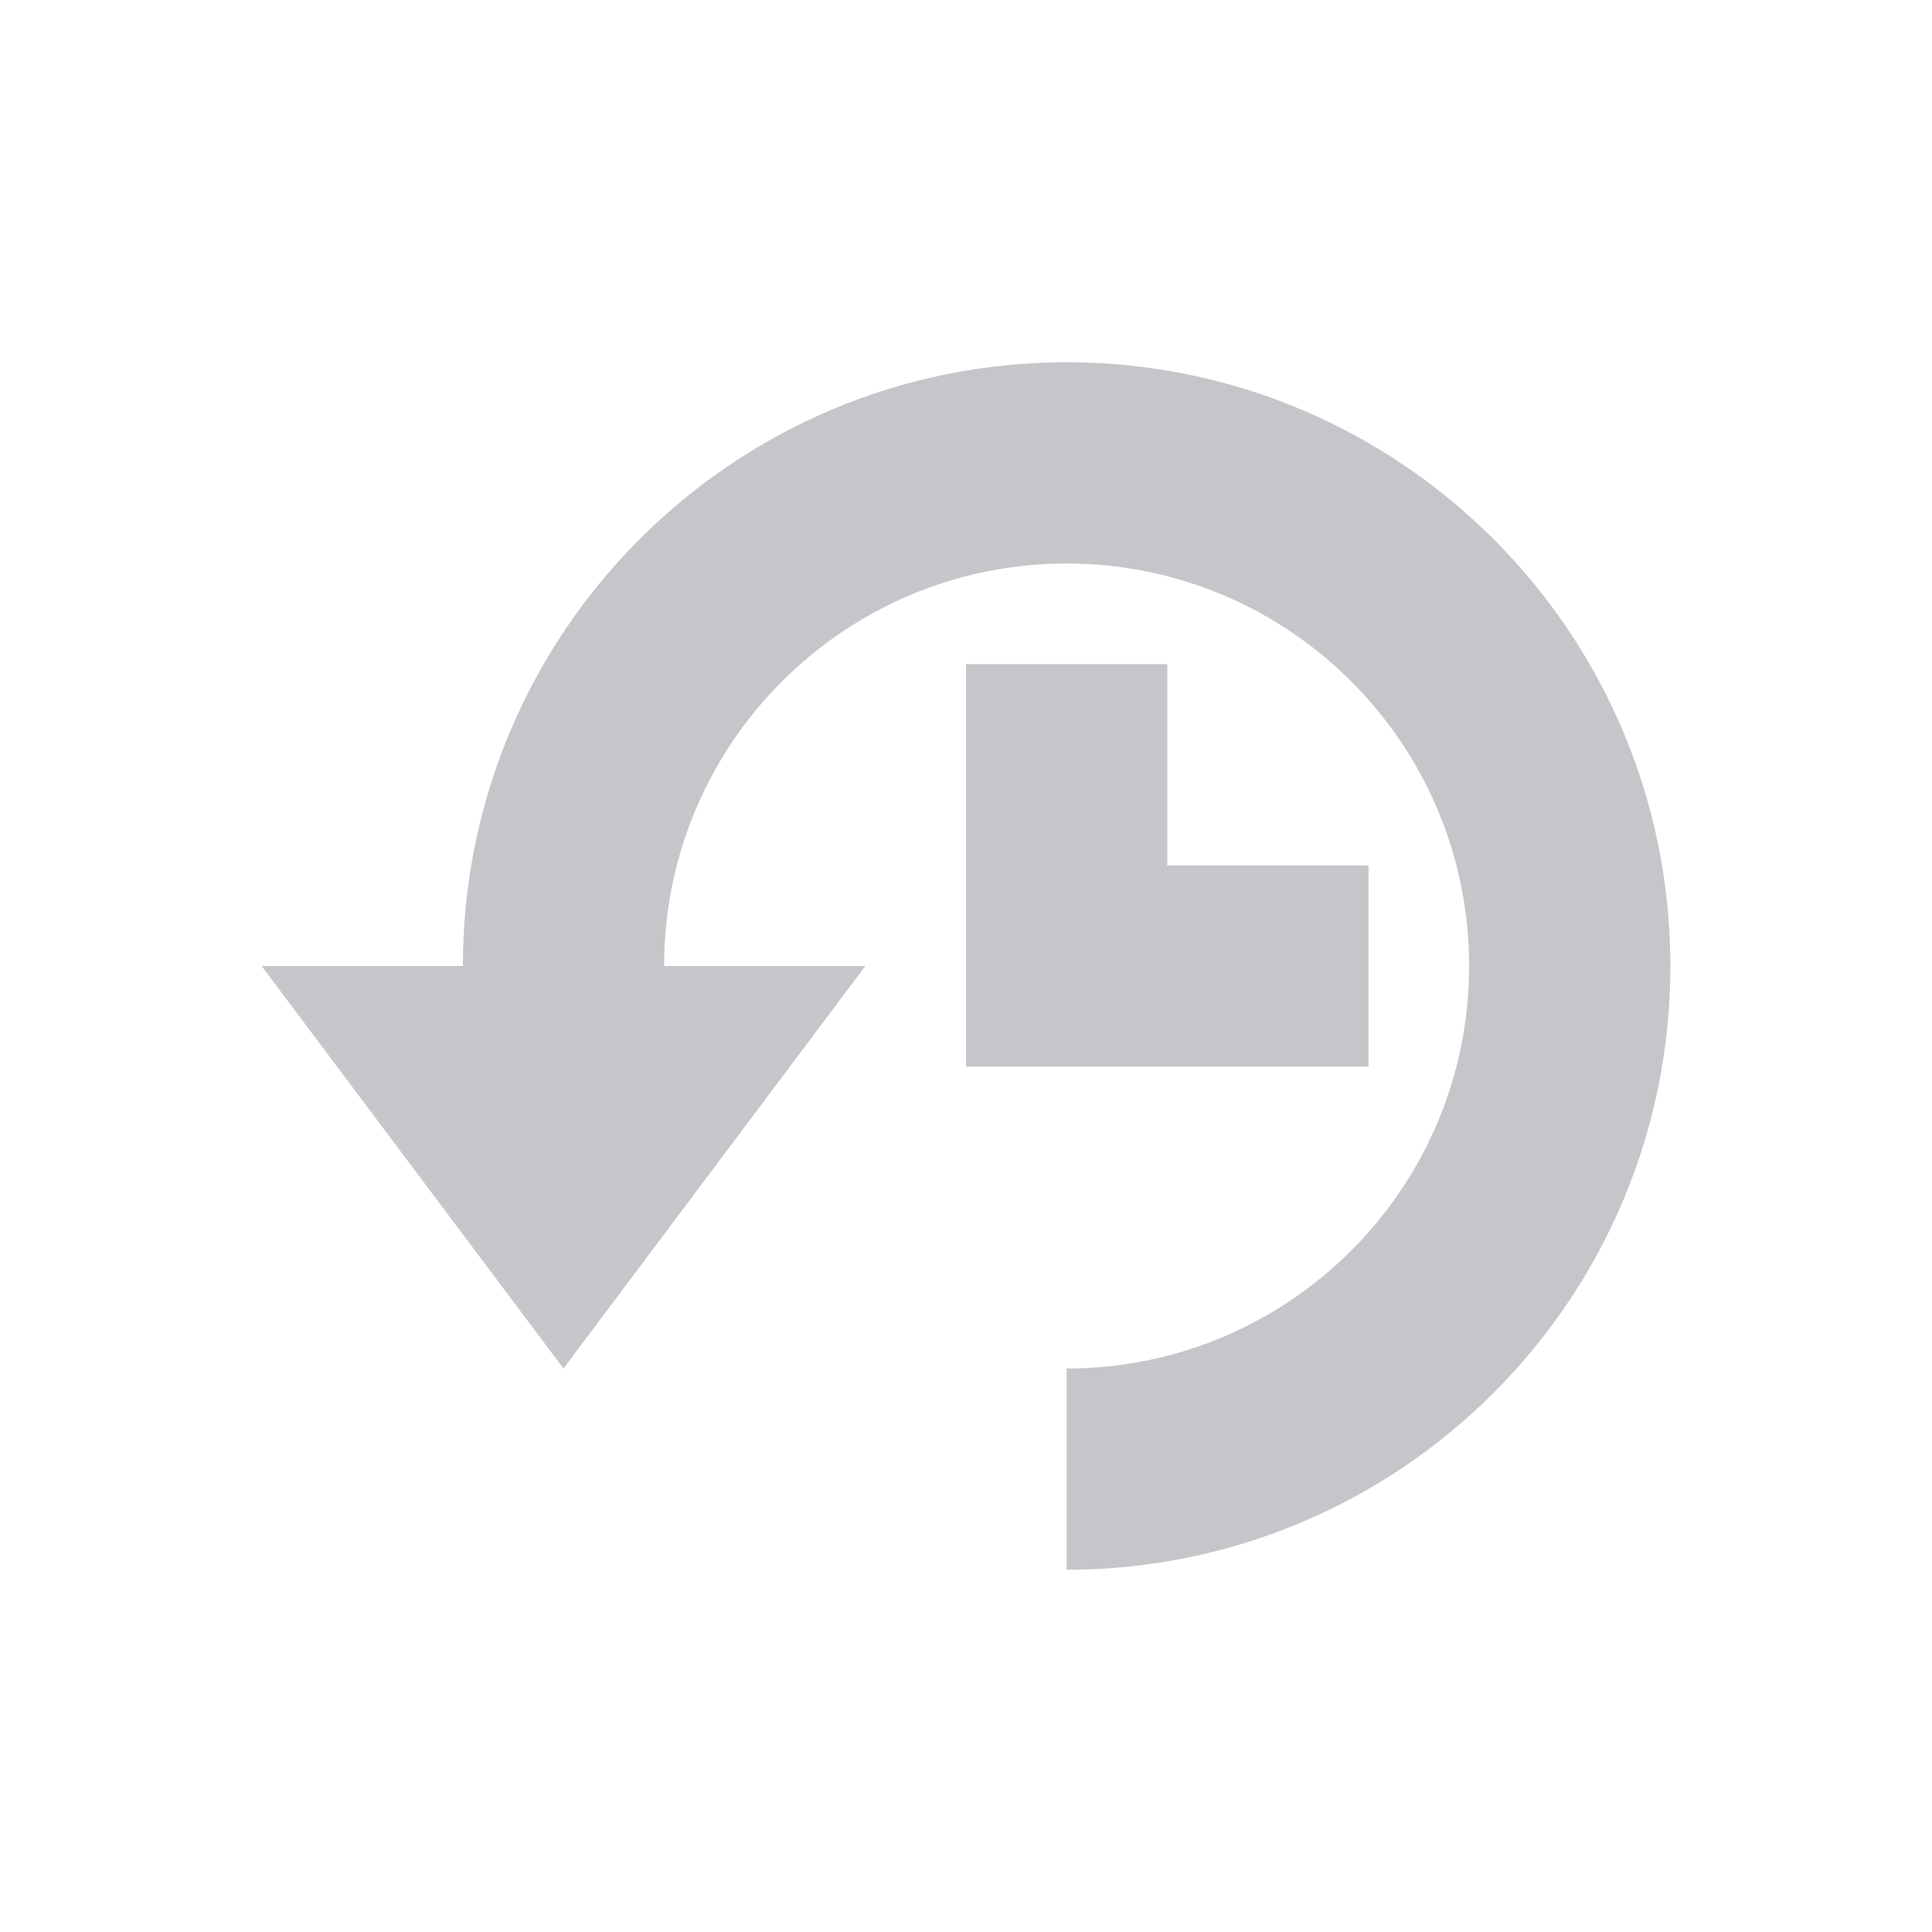
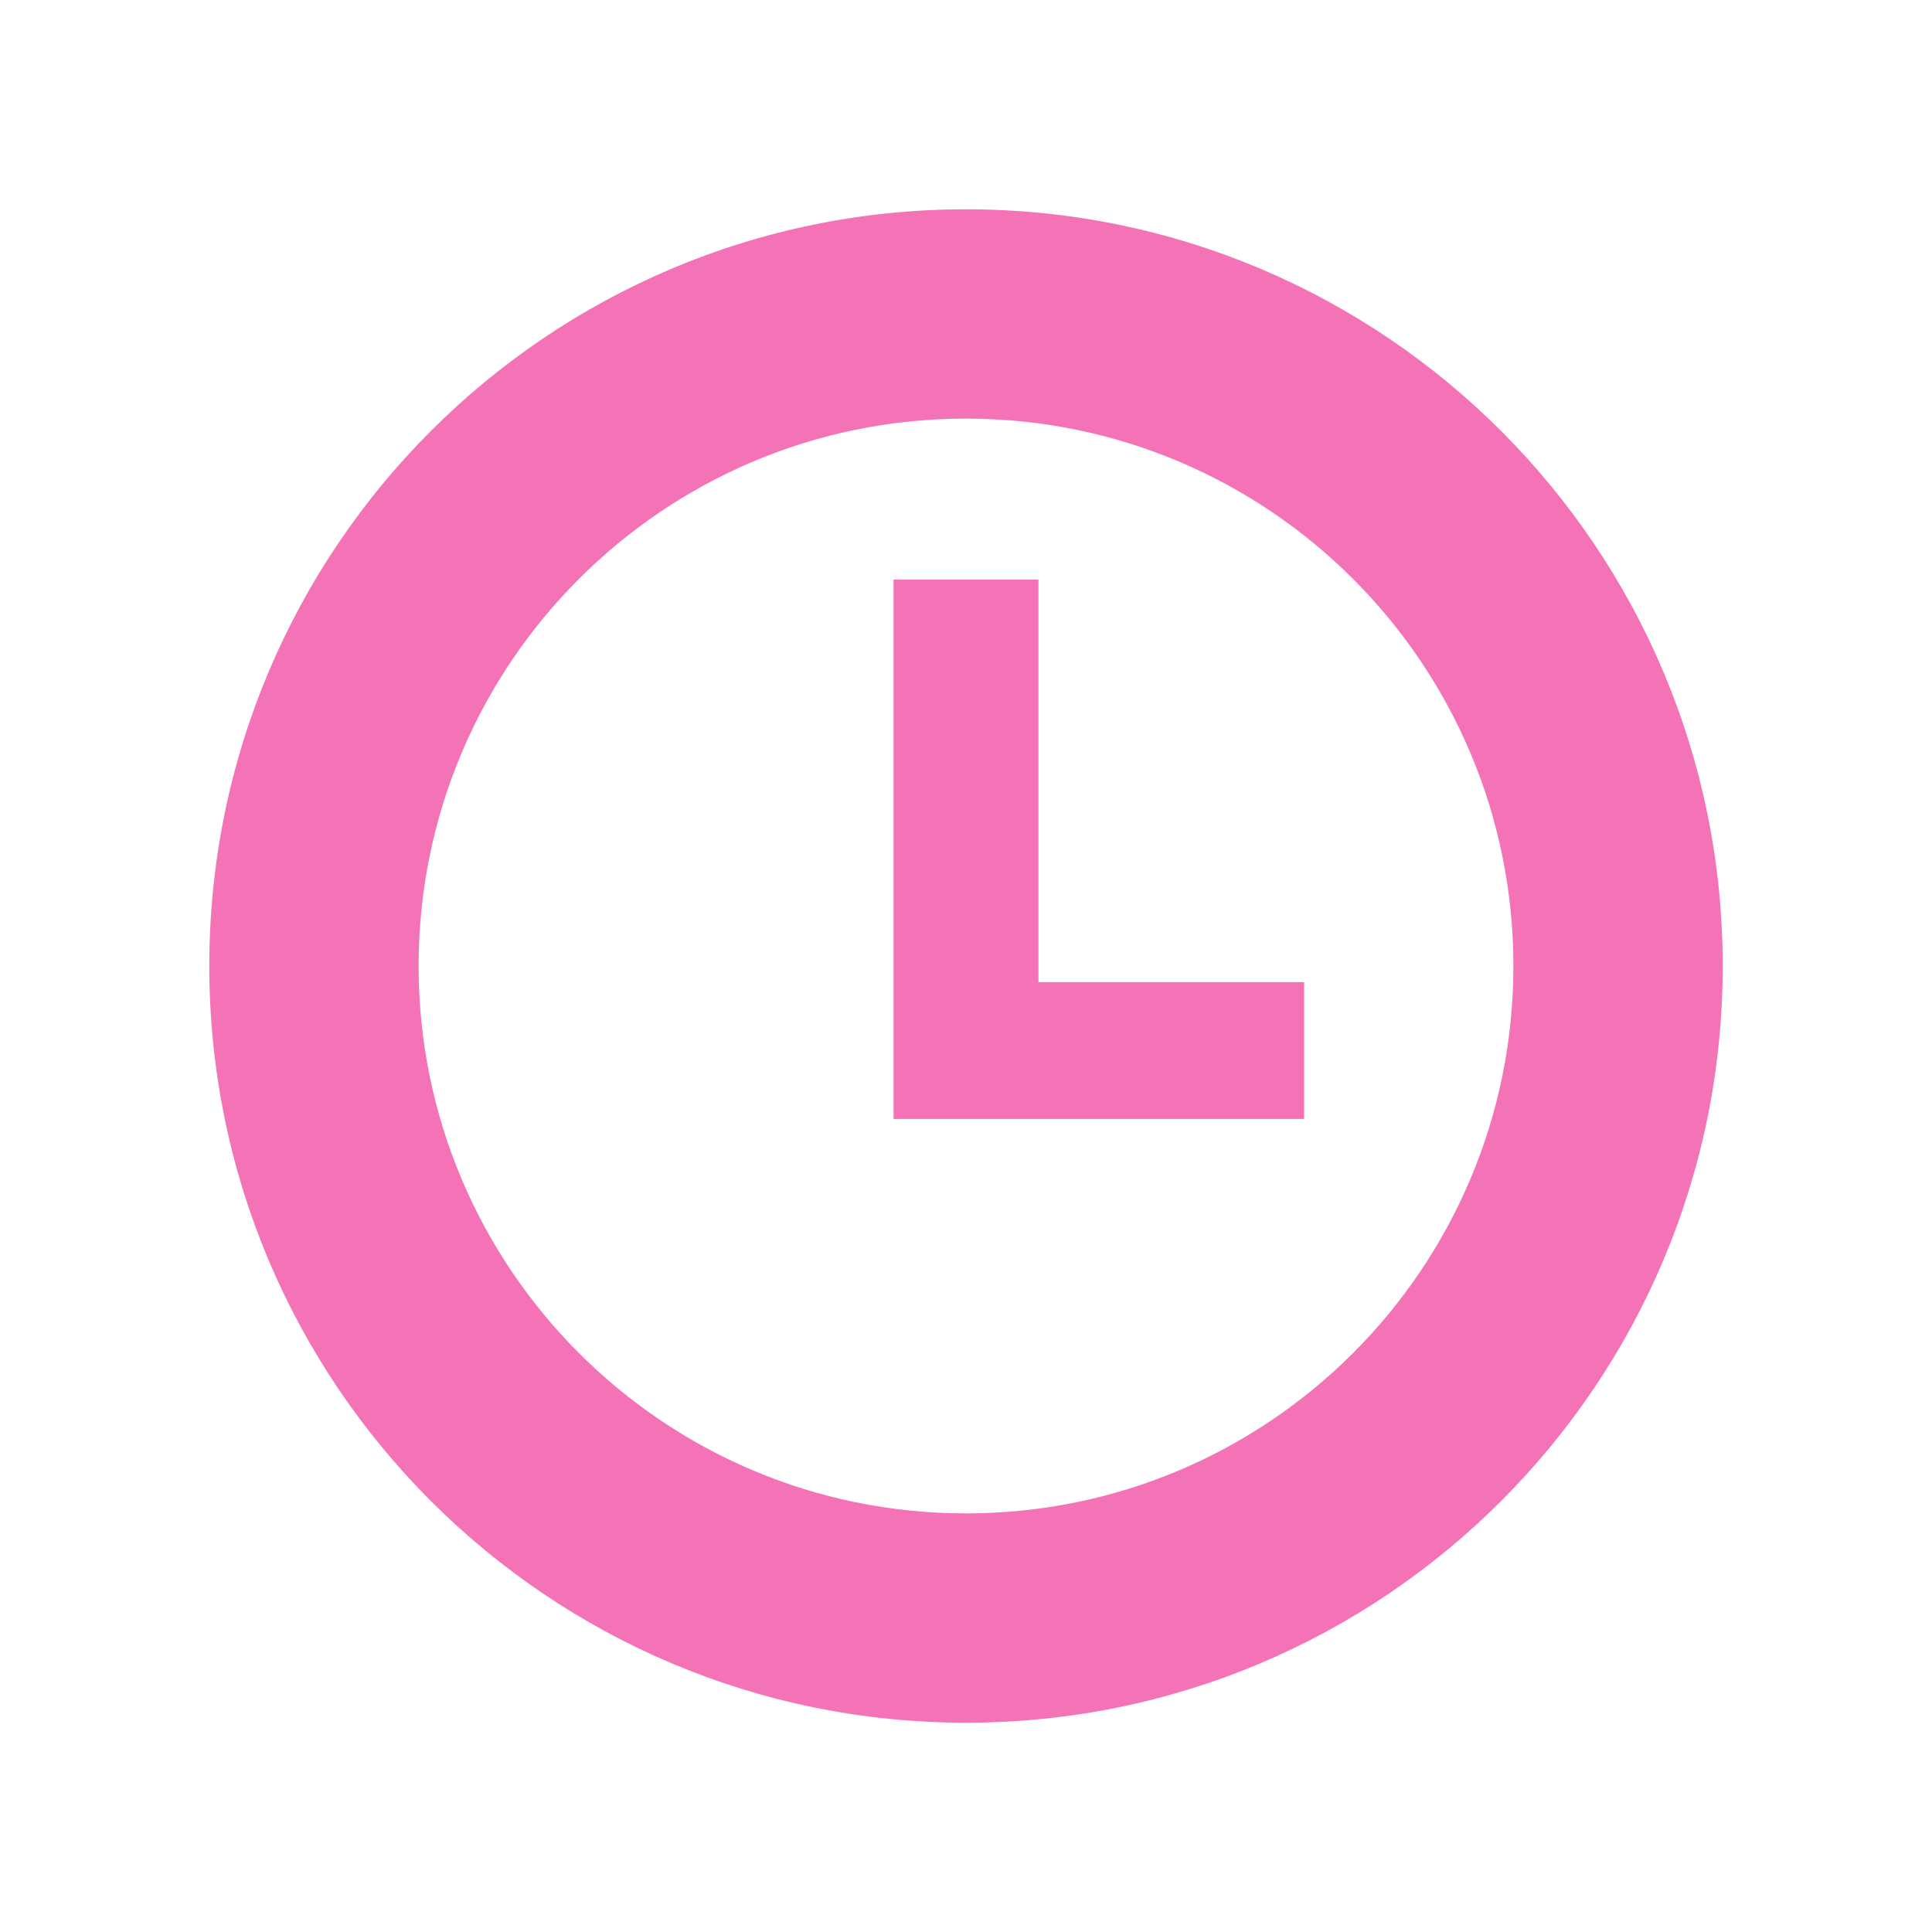
- <svg xmlns="http://www.w3.org/2000/svg" viewBox="0 0 24 24" fill="#c6c6ca">
-   <g transform="translate(2 2) scale(1.25)">
-     <path fill="#c6c6ca" d="M5 8a4 4 0 1 1 4 4v2a6 6 0 1 0-6-6H1l3 4 3-4zm3-3h2v2h2v2H8z" />
-   </g>
+ <svg xmlns="http://www.w3.org/2000/svg" viewBox="0 0 24 24">
+   <path fill="#f472b6" fill-rule="evenodd" d="M12 2.6A9.4 9.4 0 1 1 12 21.4A9.4 9.4 0 0 1 12 2.6ZM12 5.2A6.8 6.8 0 1 0 12 18.8A6.8 6.8 0 0 0 12 5.2Z" />
+   <path fill="#f472b6" d="M11.1 7.2H12.9V12.2H16.2V13.9H11.1Z" />
</svg>
